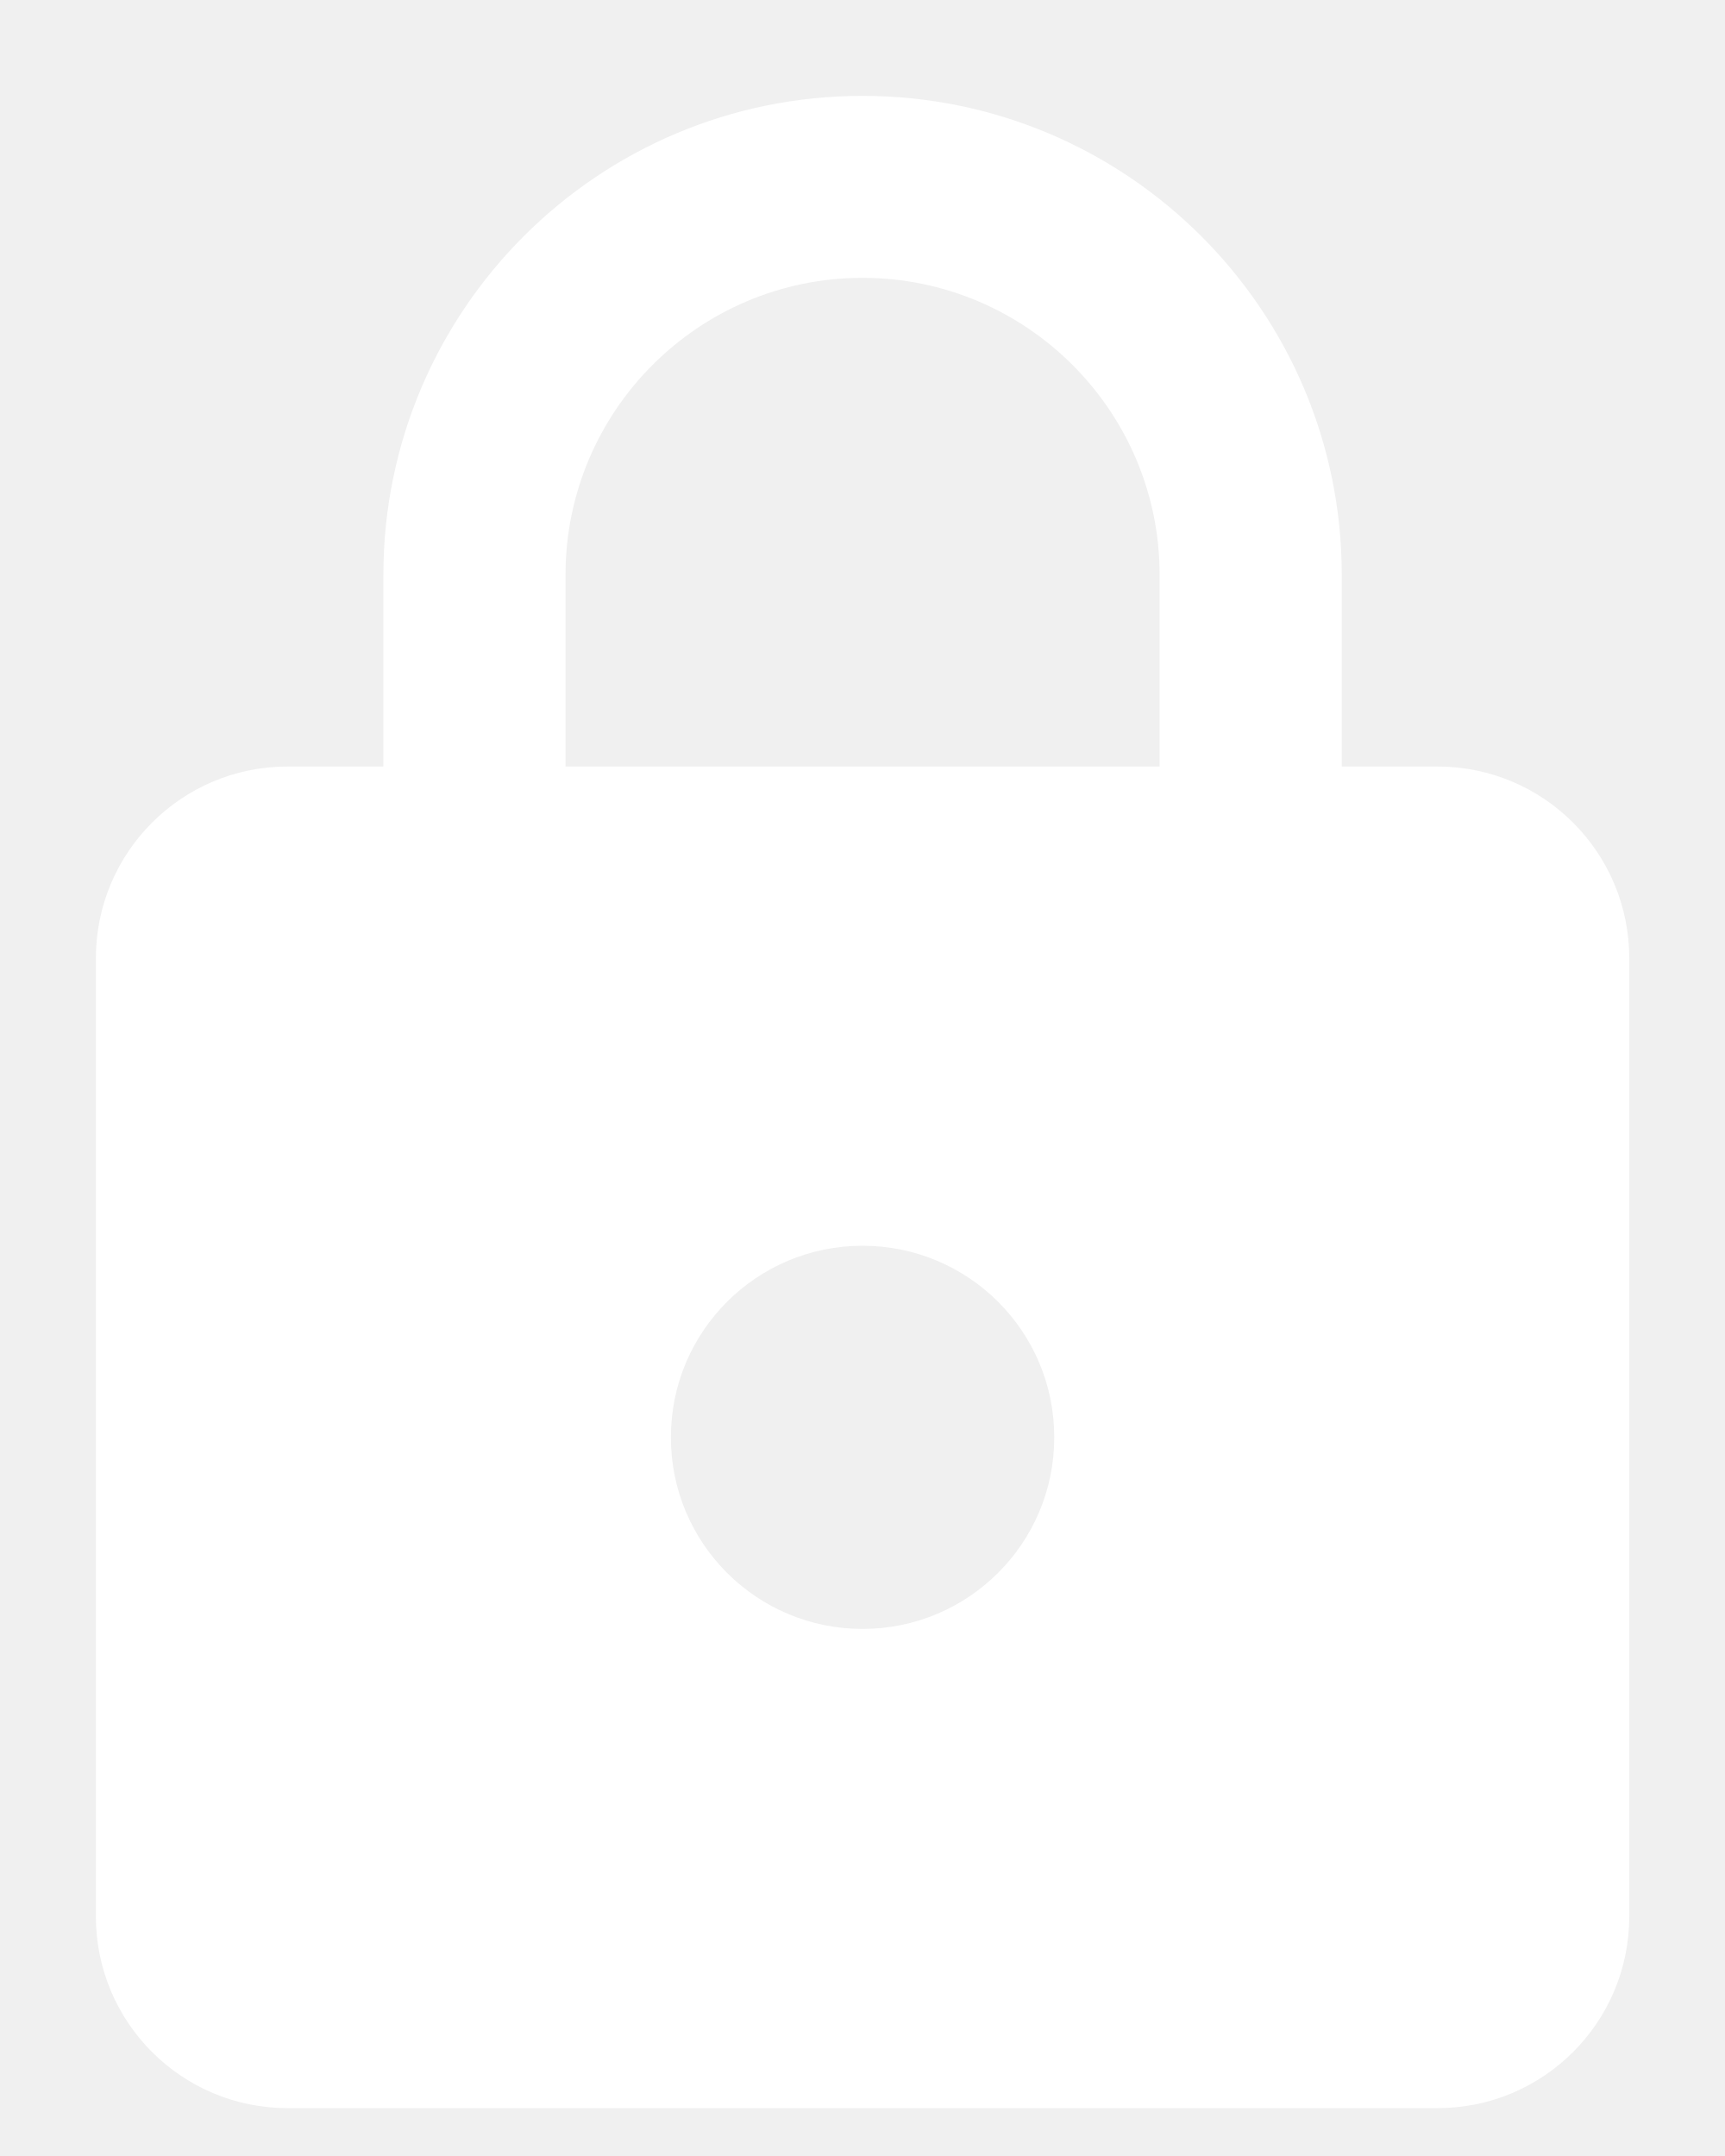
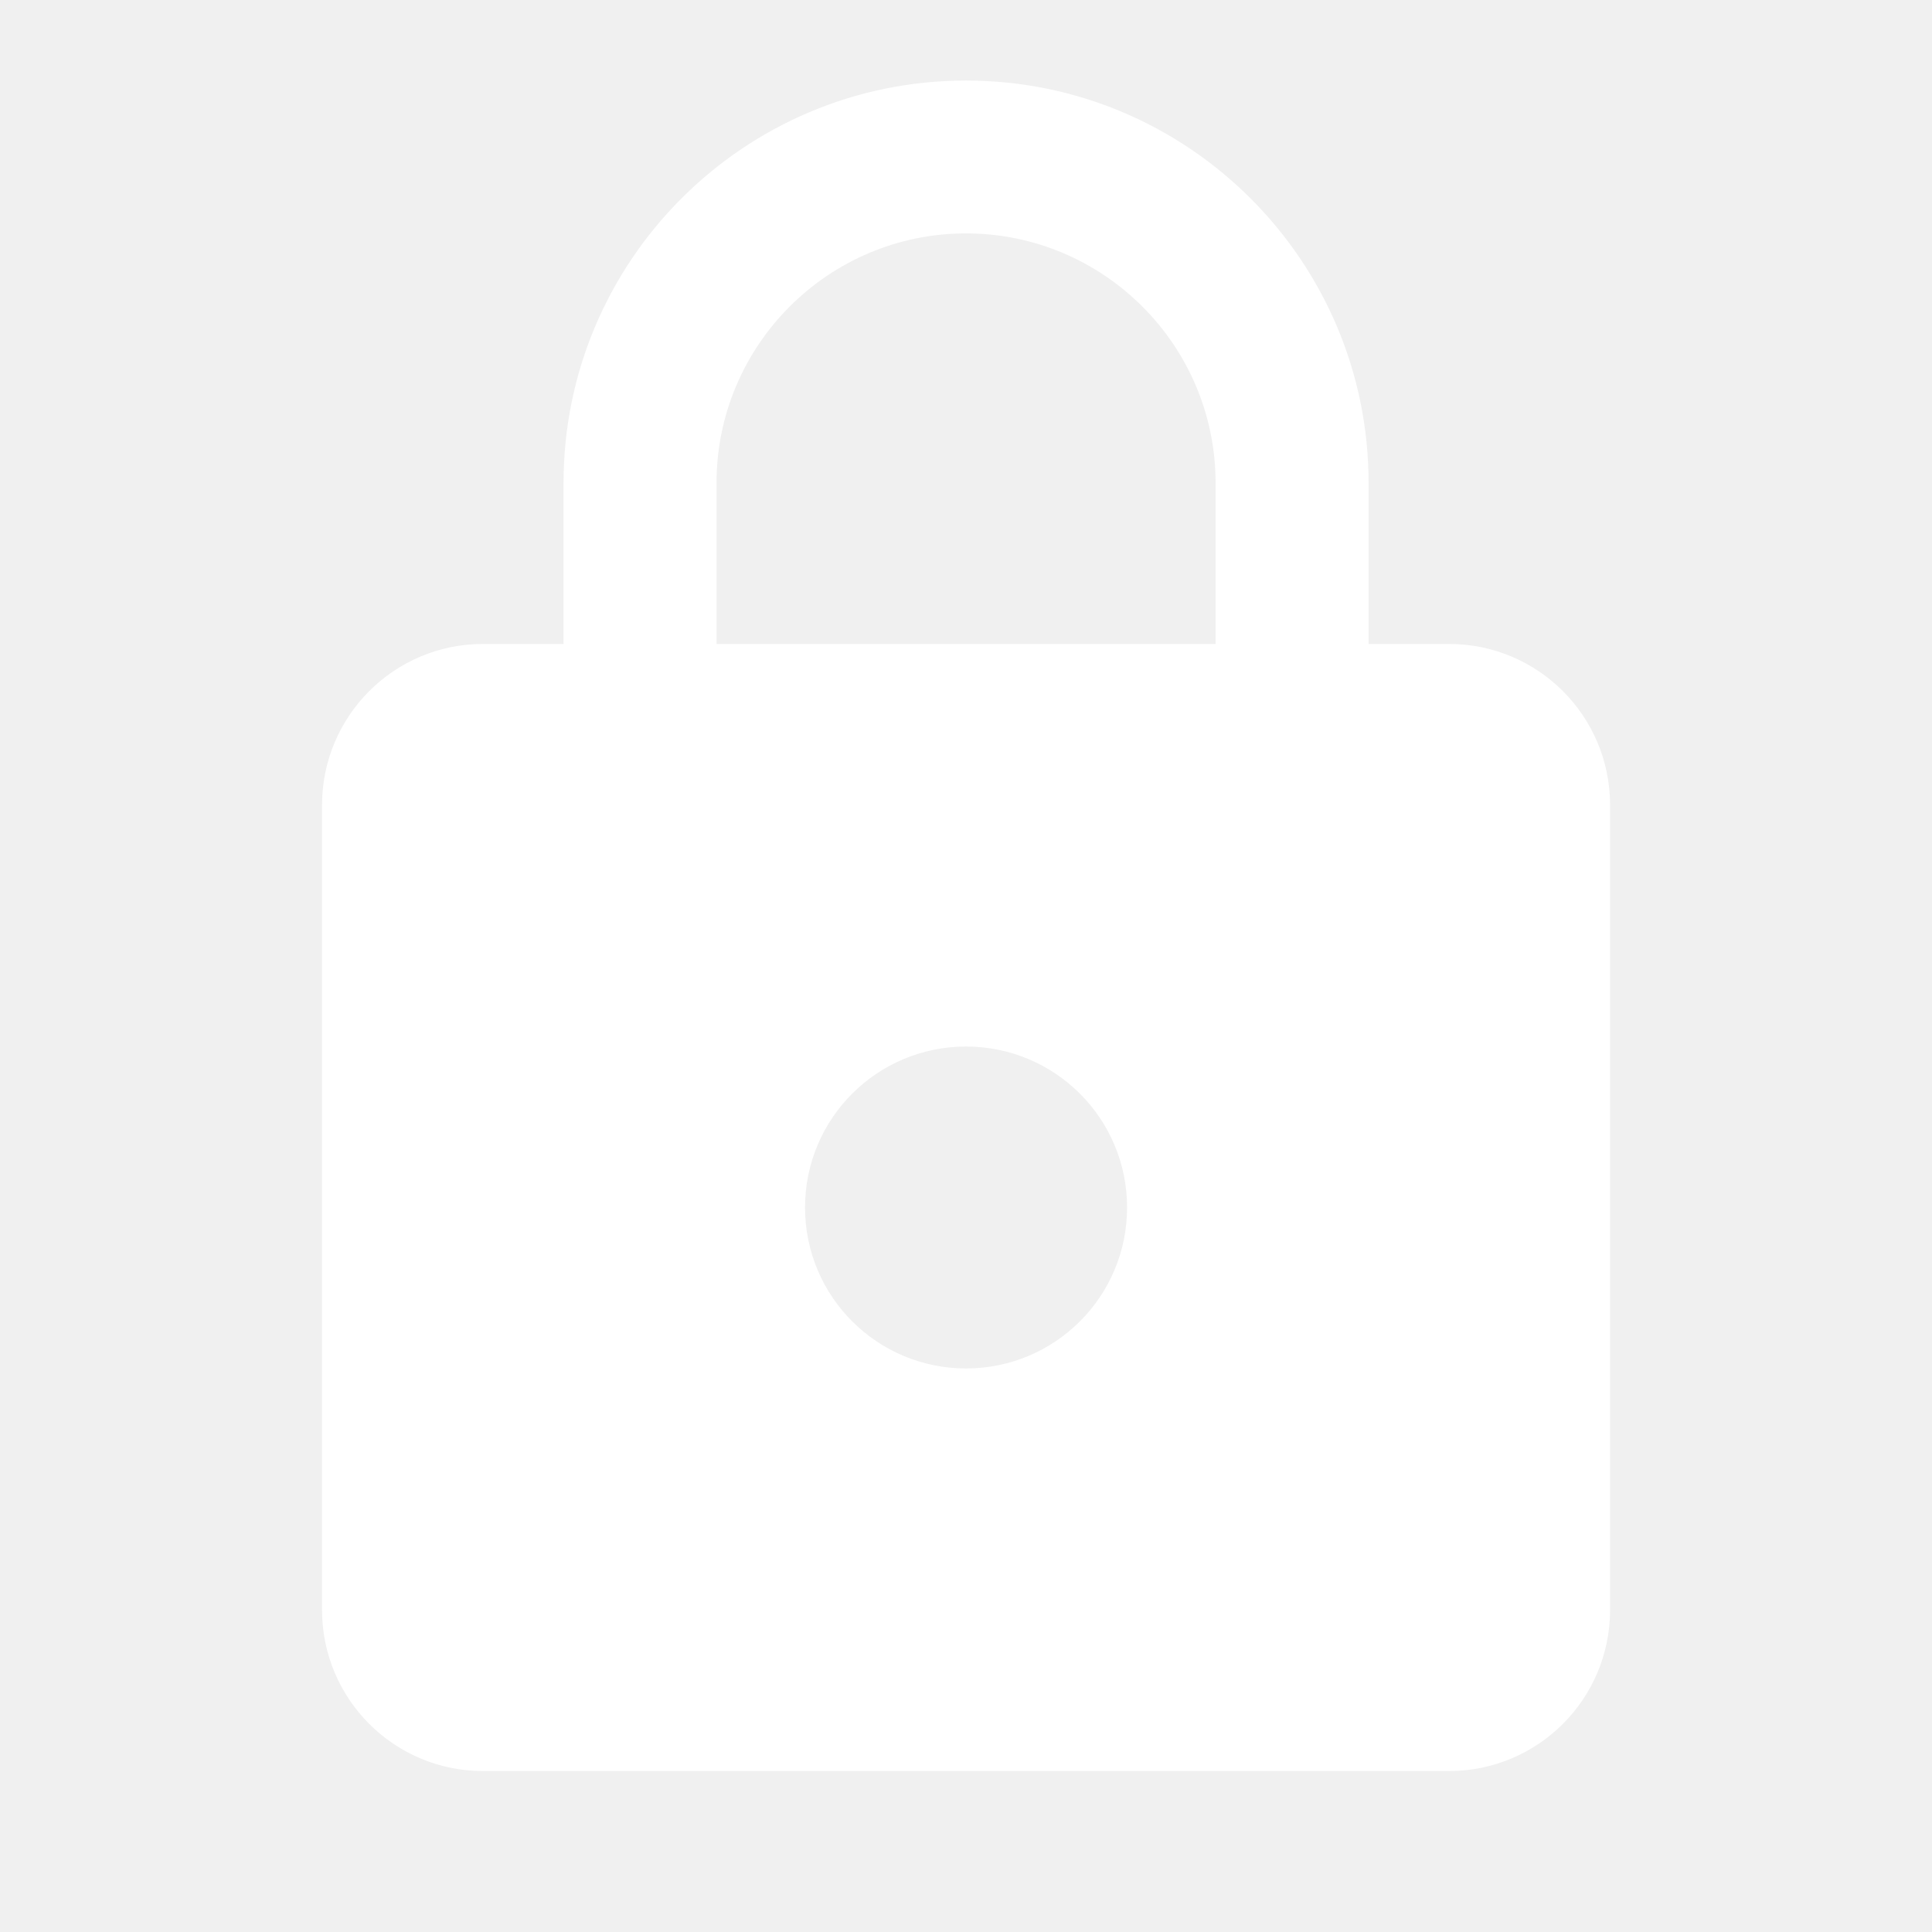
- <svg xmlns="http://www.w3.org/2000/svg" width="12" height="15" viewBox="0 0 12 15" fill="none">
-   <path d="M10 5.333H9.334V4C9.334 2.16 7.84 0.667 6 0.667C4.16 0.667 2.667 2.16 2.667 4V5.333H2C1.264 5.333 0.667 5.93 0.667 6.667V13.333C0.667 14.07 1.264 14.667 2 14.667H10C10.737 14.667 11.334 14.07 11.334 13.333V6.667C11.334 5.93 10.737 5.333 10 5.333ZM6 11.333C5.264 11.333 4.667 10.737 4.667 10C4.667 9.263 5.264 8.667 6 8.667C6.737 8.667 7.334 9.263 7.334 10C7.334 10.737 6.737 11.333 6 11.333ZM8.067 5.333H3.934V4C3.934 2.86 4.86 1.933 6 1.933C7.14 1.933 8.067 2.86 8.067 4V5.333Z" fill="white" />
+ <svg xmlns="http://www.w3.org/2000/svg" width="16" height="16" viewBox="0 0 16 16" fill="none">
+   <g clip-path="url(#clip0_917_501)">
+     <path d="M12 5.333H11.334V4C11.334 2.16 9.84 0.667 8 0.667C6.16 0.667 4.667 2.16 4.667 4V5.333H4C3.264 5.333 2.667 5.93 2.667 6.667V13.333C2.667 14.07 3.264 14.667 4 14.667H12C12.737 14.667 13.334 14.07 13.334 13.333V6.667C13.334 5.93 12.737 5.333 12 5.333ZM8 11.333C7.264 11.333 6.667 10.737 6.667 10C6.667 9.263 7.264 8.667 8 8.667C8.737 8.667 9.334 9.263 9.334 10C9.334 10.737 8.737 11.333 8 11.333ZM10.067 5.333H5.934V4C5.934 2.86 6.86 1.933 8 1.933C9.14 1.933 10.067 2.86 10.067 4V5.333Z" fill="white" />
+   </g>
+   <defs>
+     <clipPath id="clip0_917_501">
+       <rect width="16" height="16" fill="white" />
+     </clipPath>
+   </defs>
</svg>
